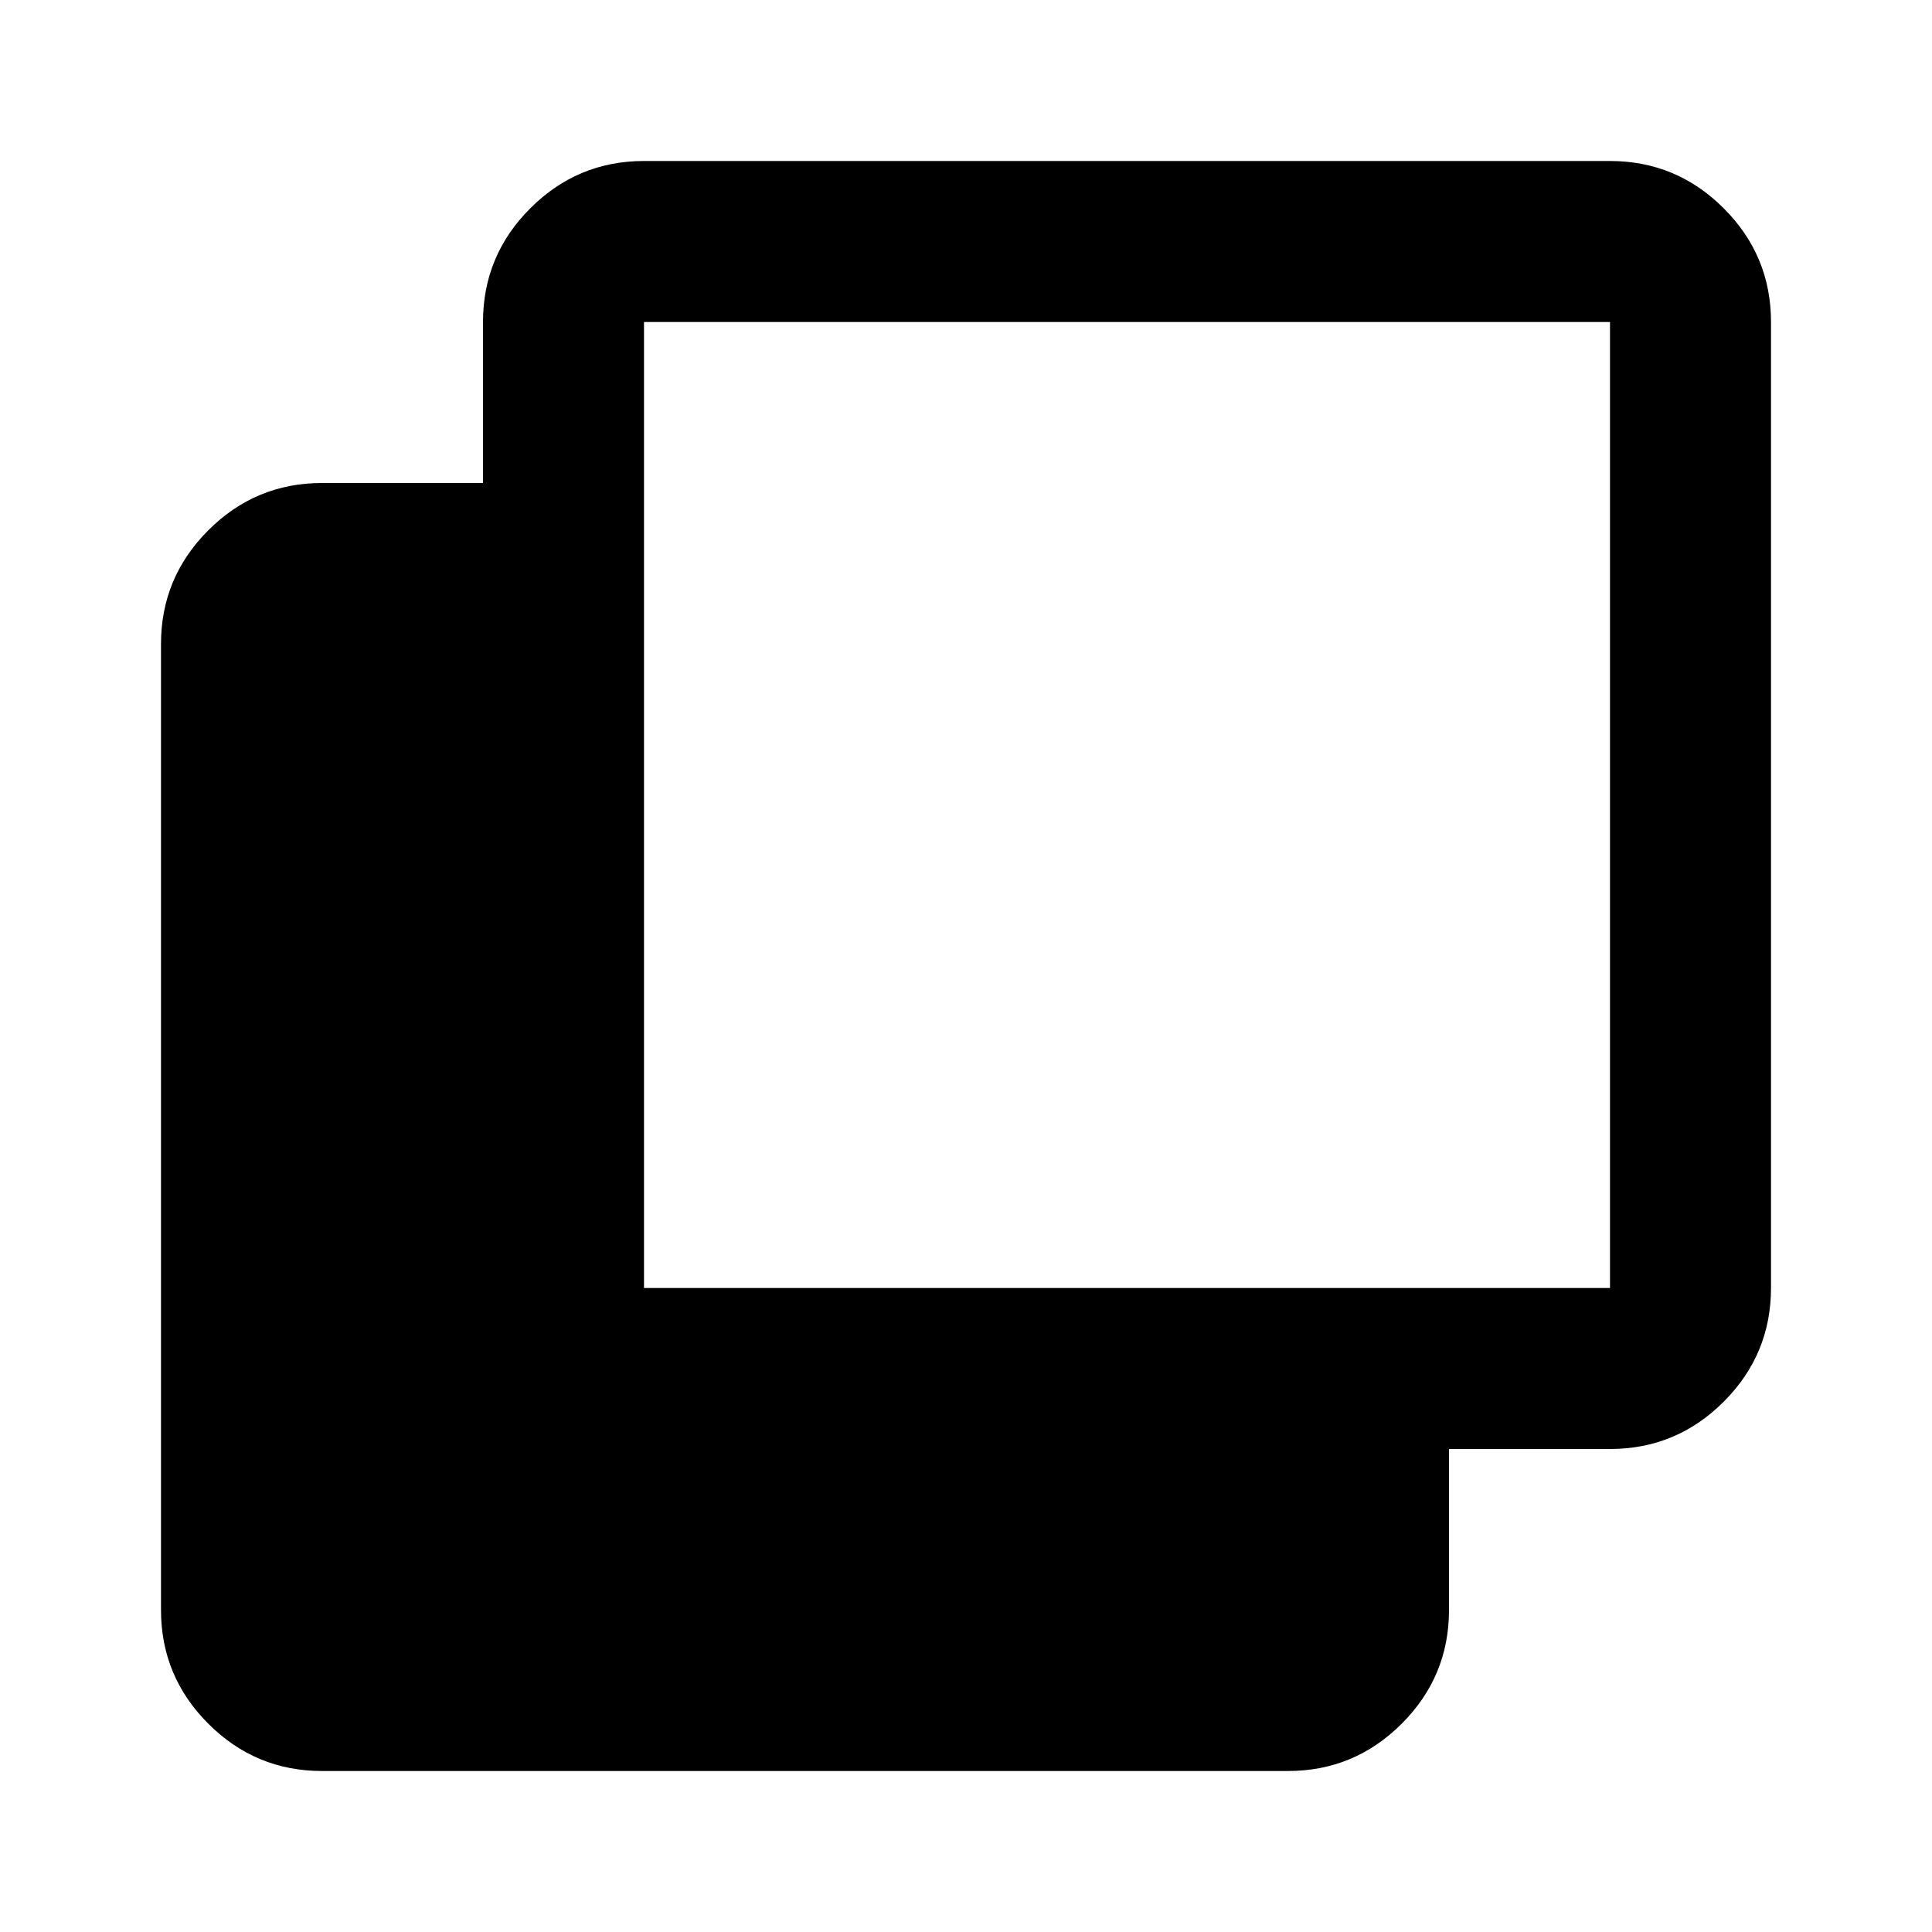
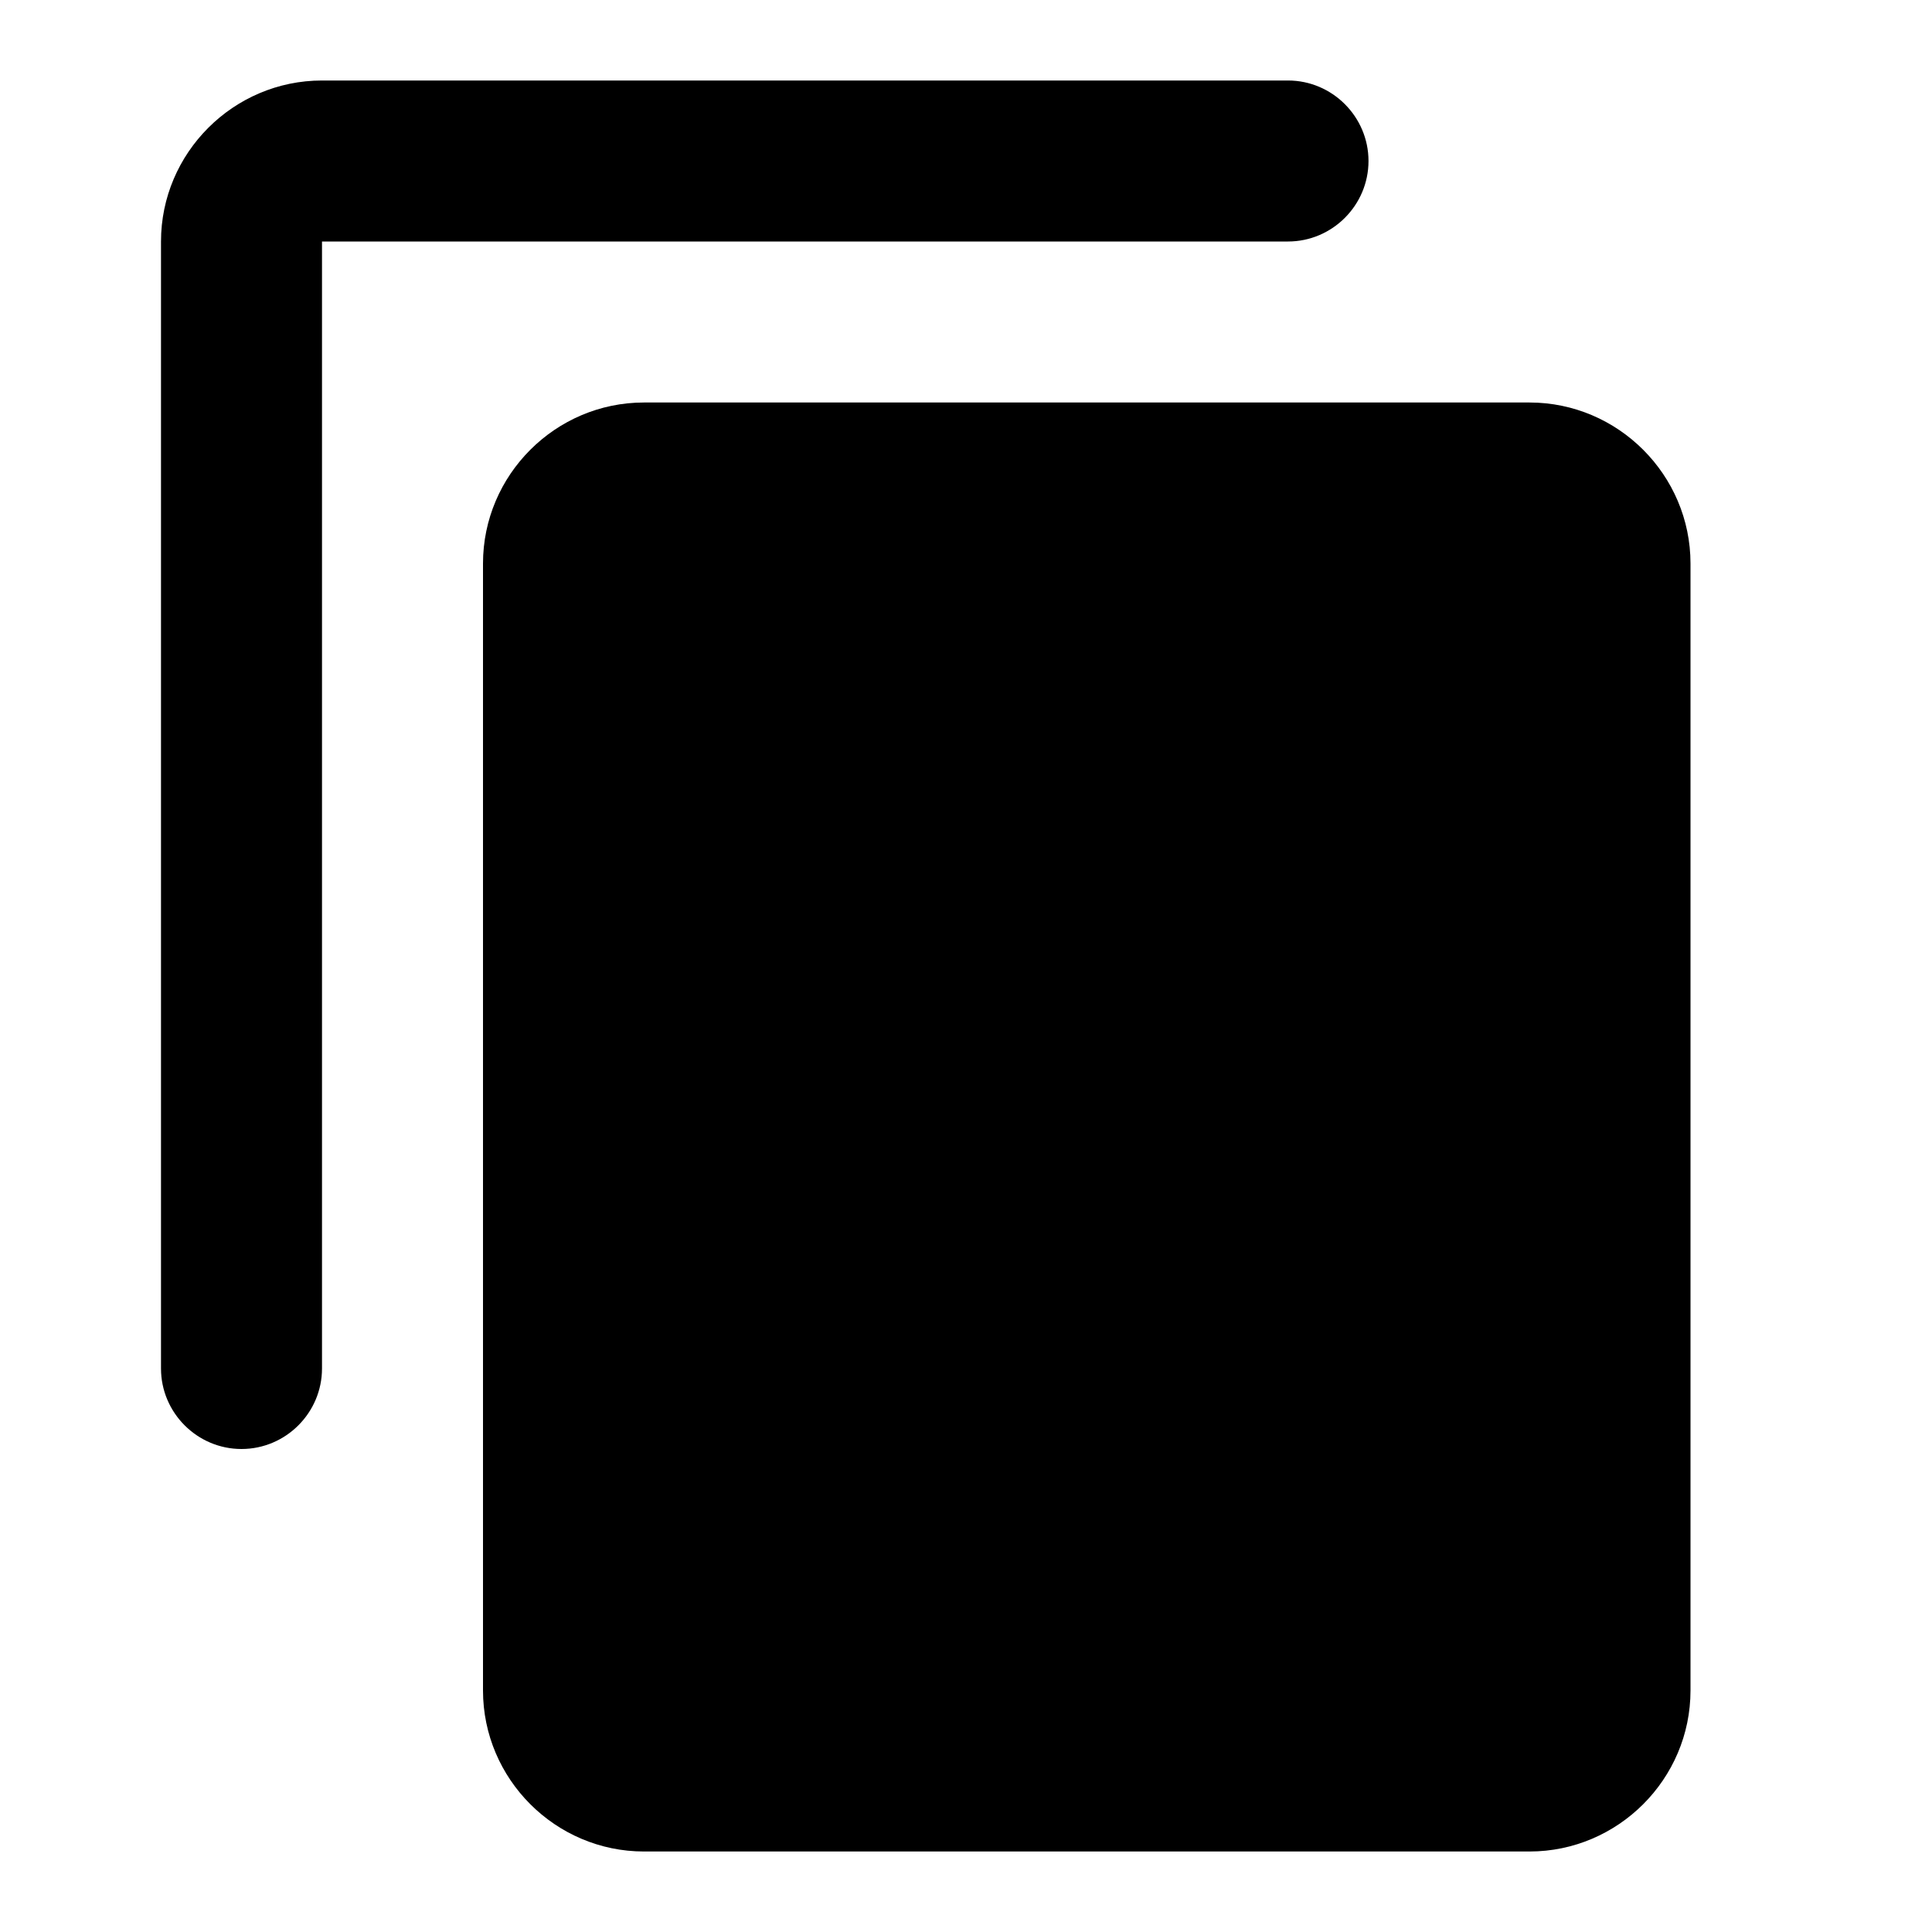
- <svg xmlns="http://www.w3.org/2000/svg" height="24px" viewBox="0 -960 960 960" width="24px" fill="#000000">
-   <path d="M160-80q-33 0-56.5-23.5T80-160v-480q0-33 23.5-56.5T160-720h80v-80q0-33 23.5-56.5T320-880h480q33 0 56.5 23.5T880-800v480q0 33-23.5 56.5T800-240h-80v80q0 33-23.5 56.5T640-80H160Zm160-240h480v-480H320v480Z" />
+ <svg xmlns="http://www.w3.org/2000/svg" viewBox="0 0 24 24" fill="black">
+   <path d="M16 1H4C2.9 1 2 1.9 2 3V17C2 17.55 2.45 18 3 18C3.55 18 4 17.55 4 17V3H16C16.55 3 17 2.55 17 2C17 1.45 16.55 1 16 1ZM19 5H8C6.9 5 6 5.9 6 7V21C6 22.1 6.9 23 8 23H19C20.1 23 21 22.1 21 21V7C21 5.9 20.1 5 19 5Z" />
</svg>
